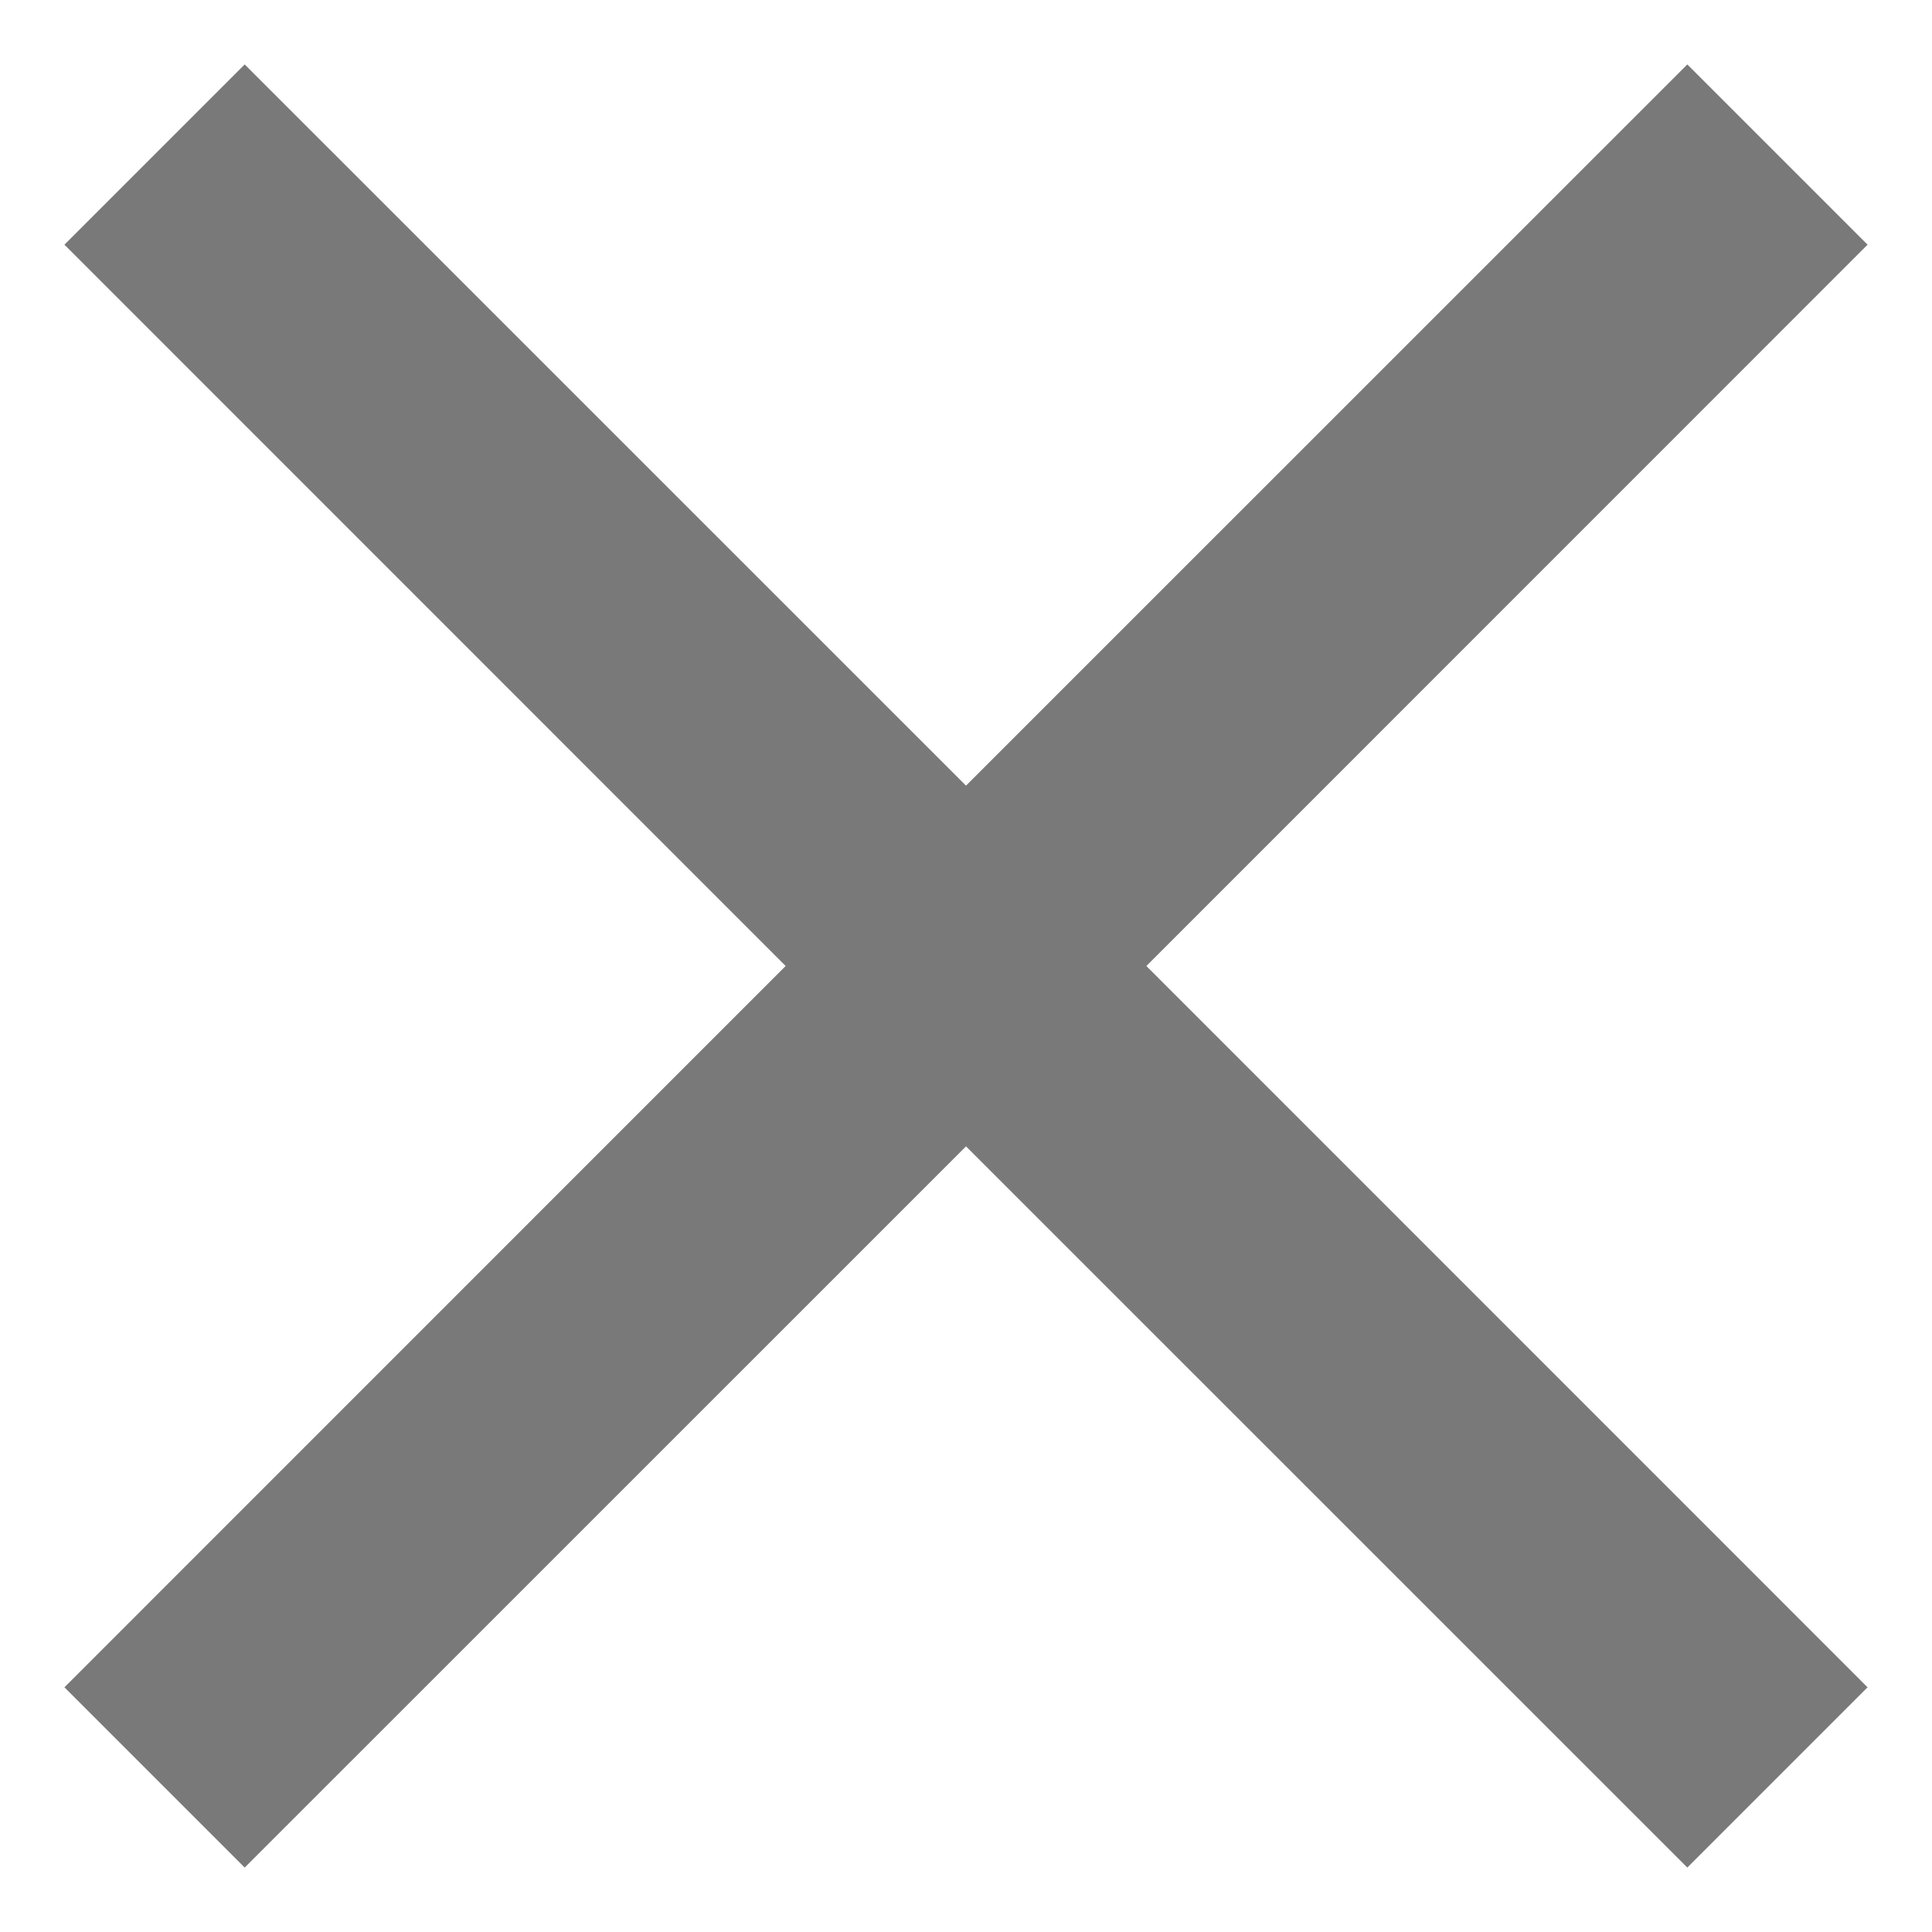
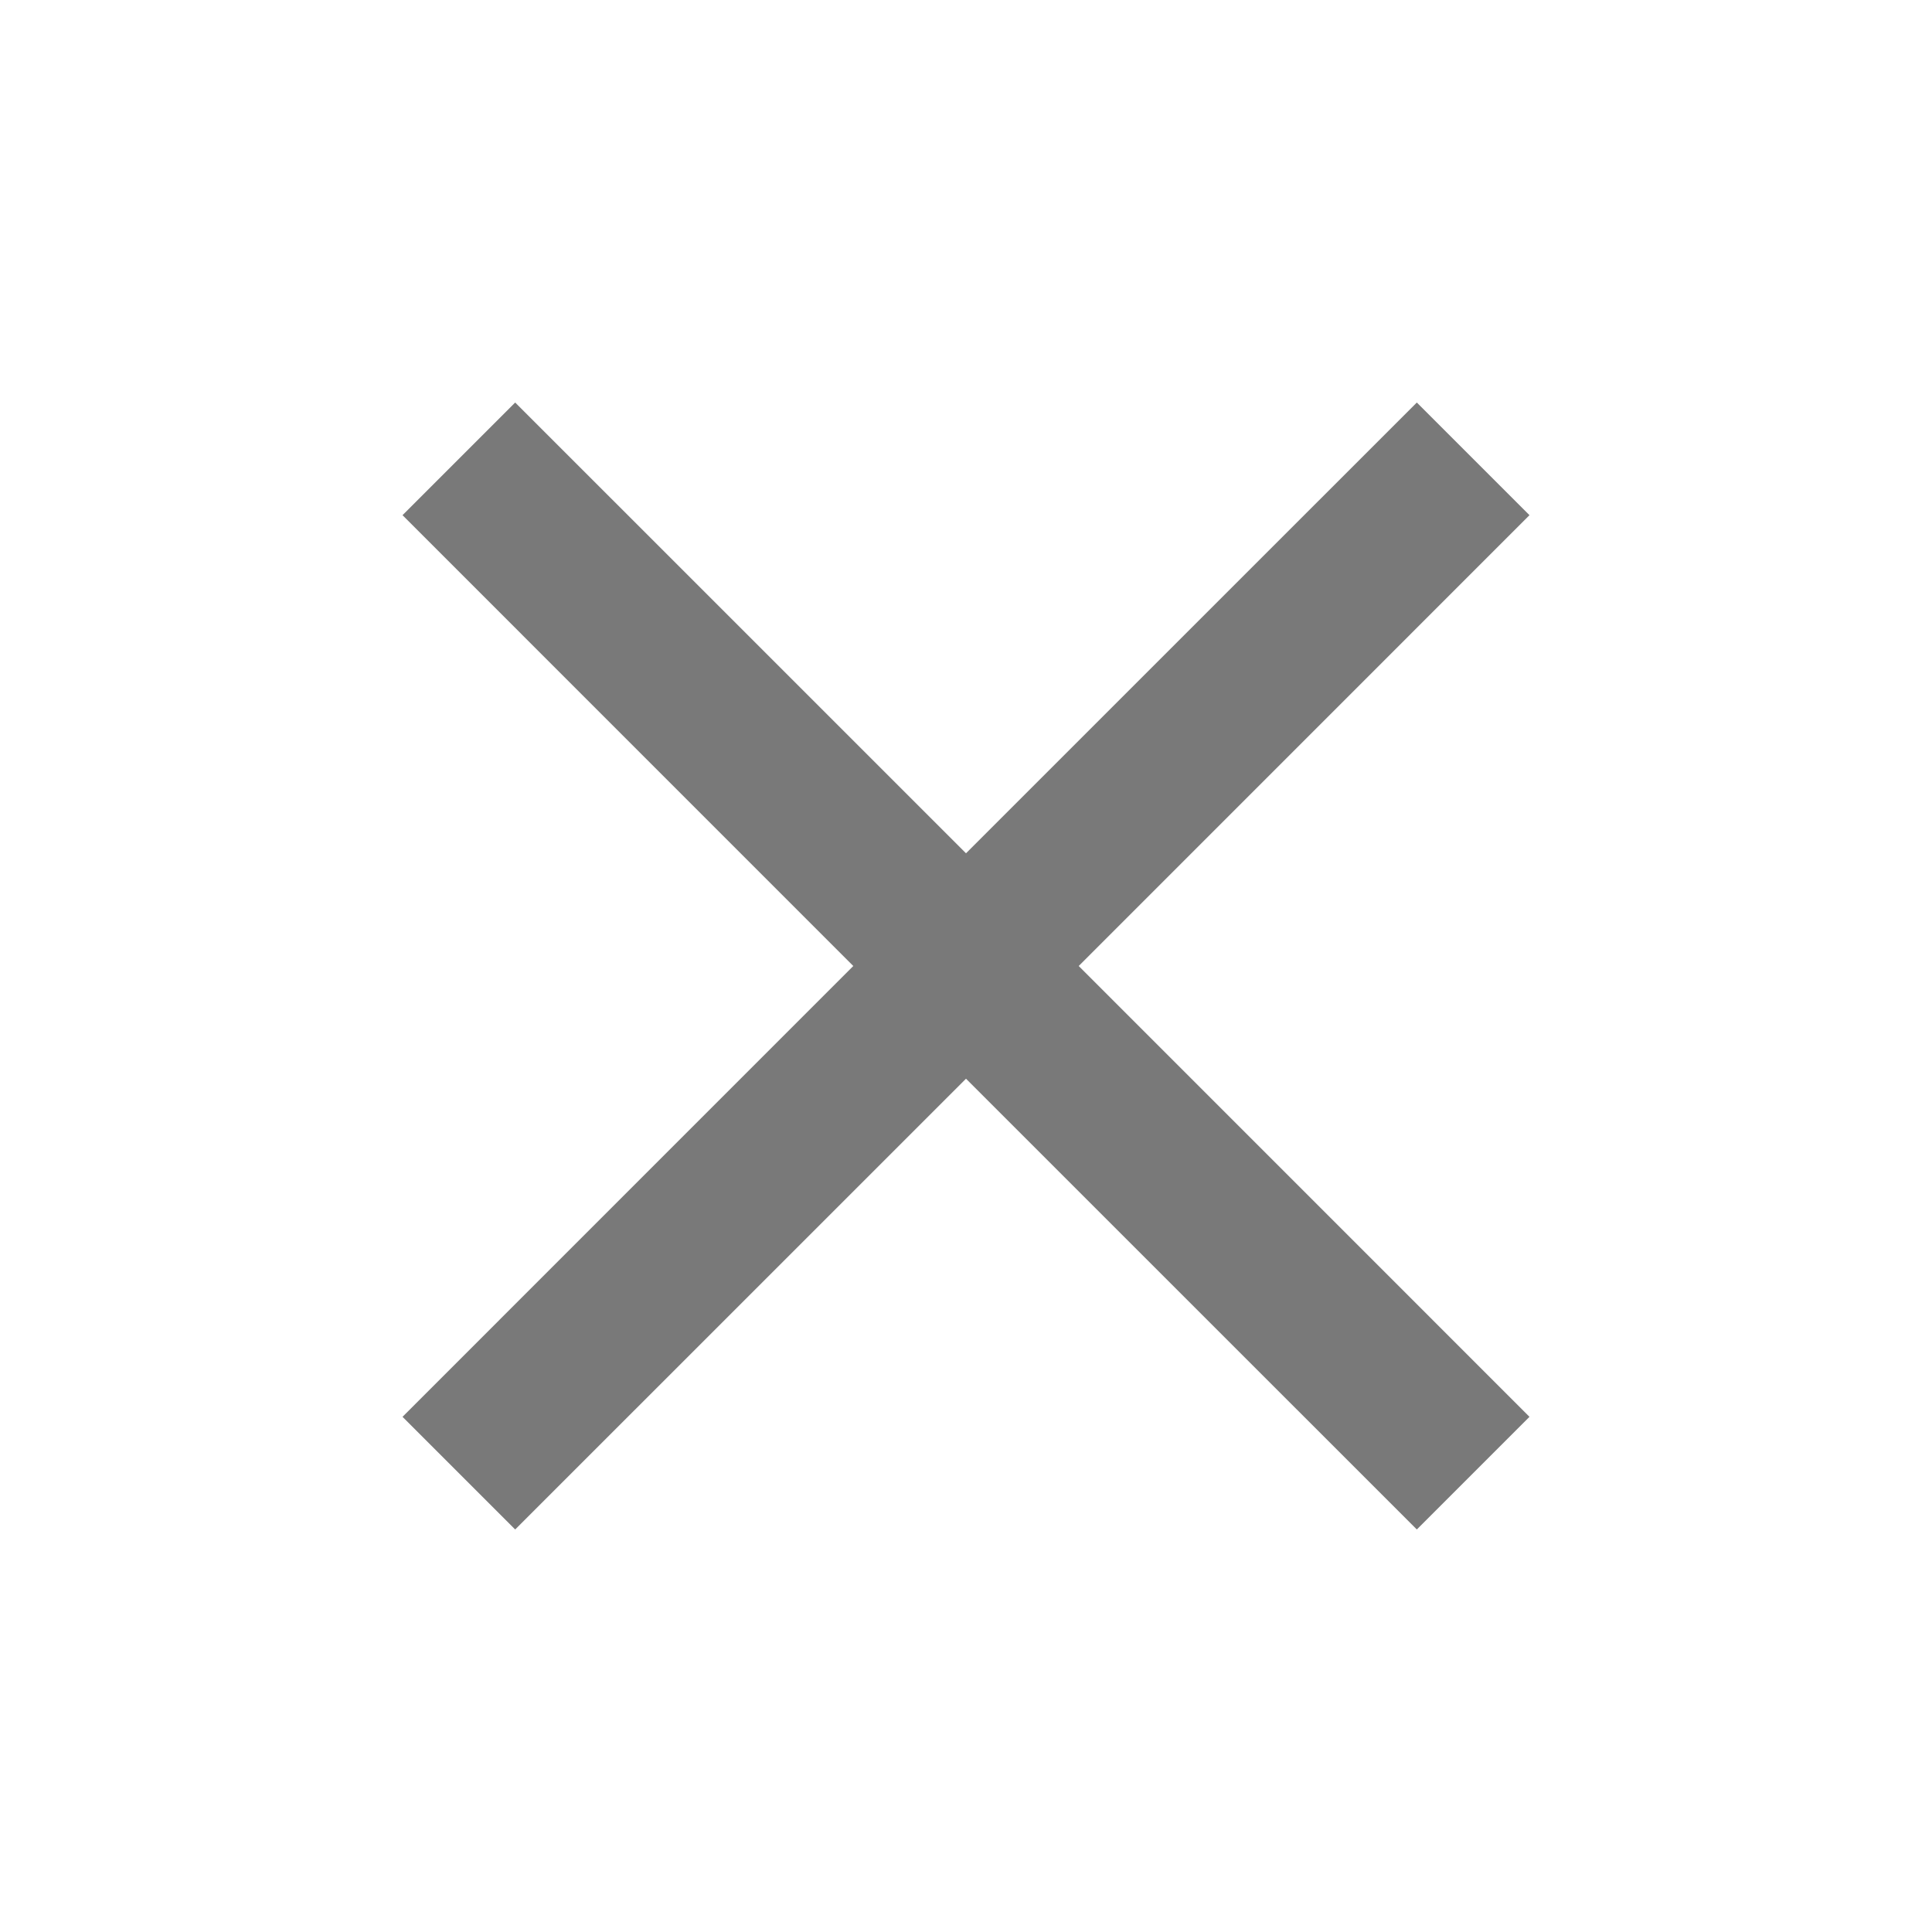
- <svg xmlns="http://www.w3.org/2000/svg" width="20" height="20" viewBox="0 0 20 20" fill="none">
-   <path d="M2.533 19.333L0.667 17.467L8.133 10L0.667 2.533L2.533 0.667L10 8.133L17.467 0.667L19.333 2.533L11.867 10L19.333 17.467L17.467 19.333L10 11.867L2.533 19.333Z" fill="#797979" />
+ <svg xmlns="http://www.w3.org/2000/svg" width="32" height="32" viewBox="0 0 32 32" fill="none">
+   <path d="M8.533 25.333L6.667 23.467L14.133 16L6.667 8.533L8.533 6.667L16 14.133L23.467 6.667L25.333 8.533L17.867 16L25.333 23.467L23.467 25.333L16 17.867L8.533 25.333Z" fill="#797979" />
</svg>
